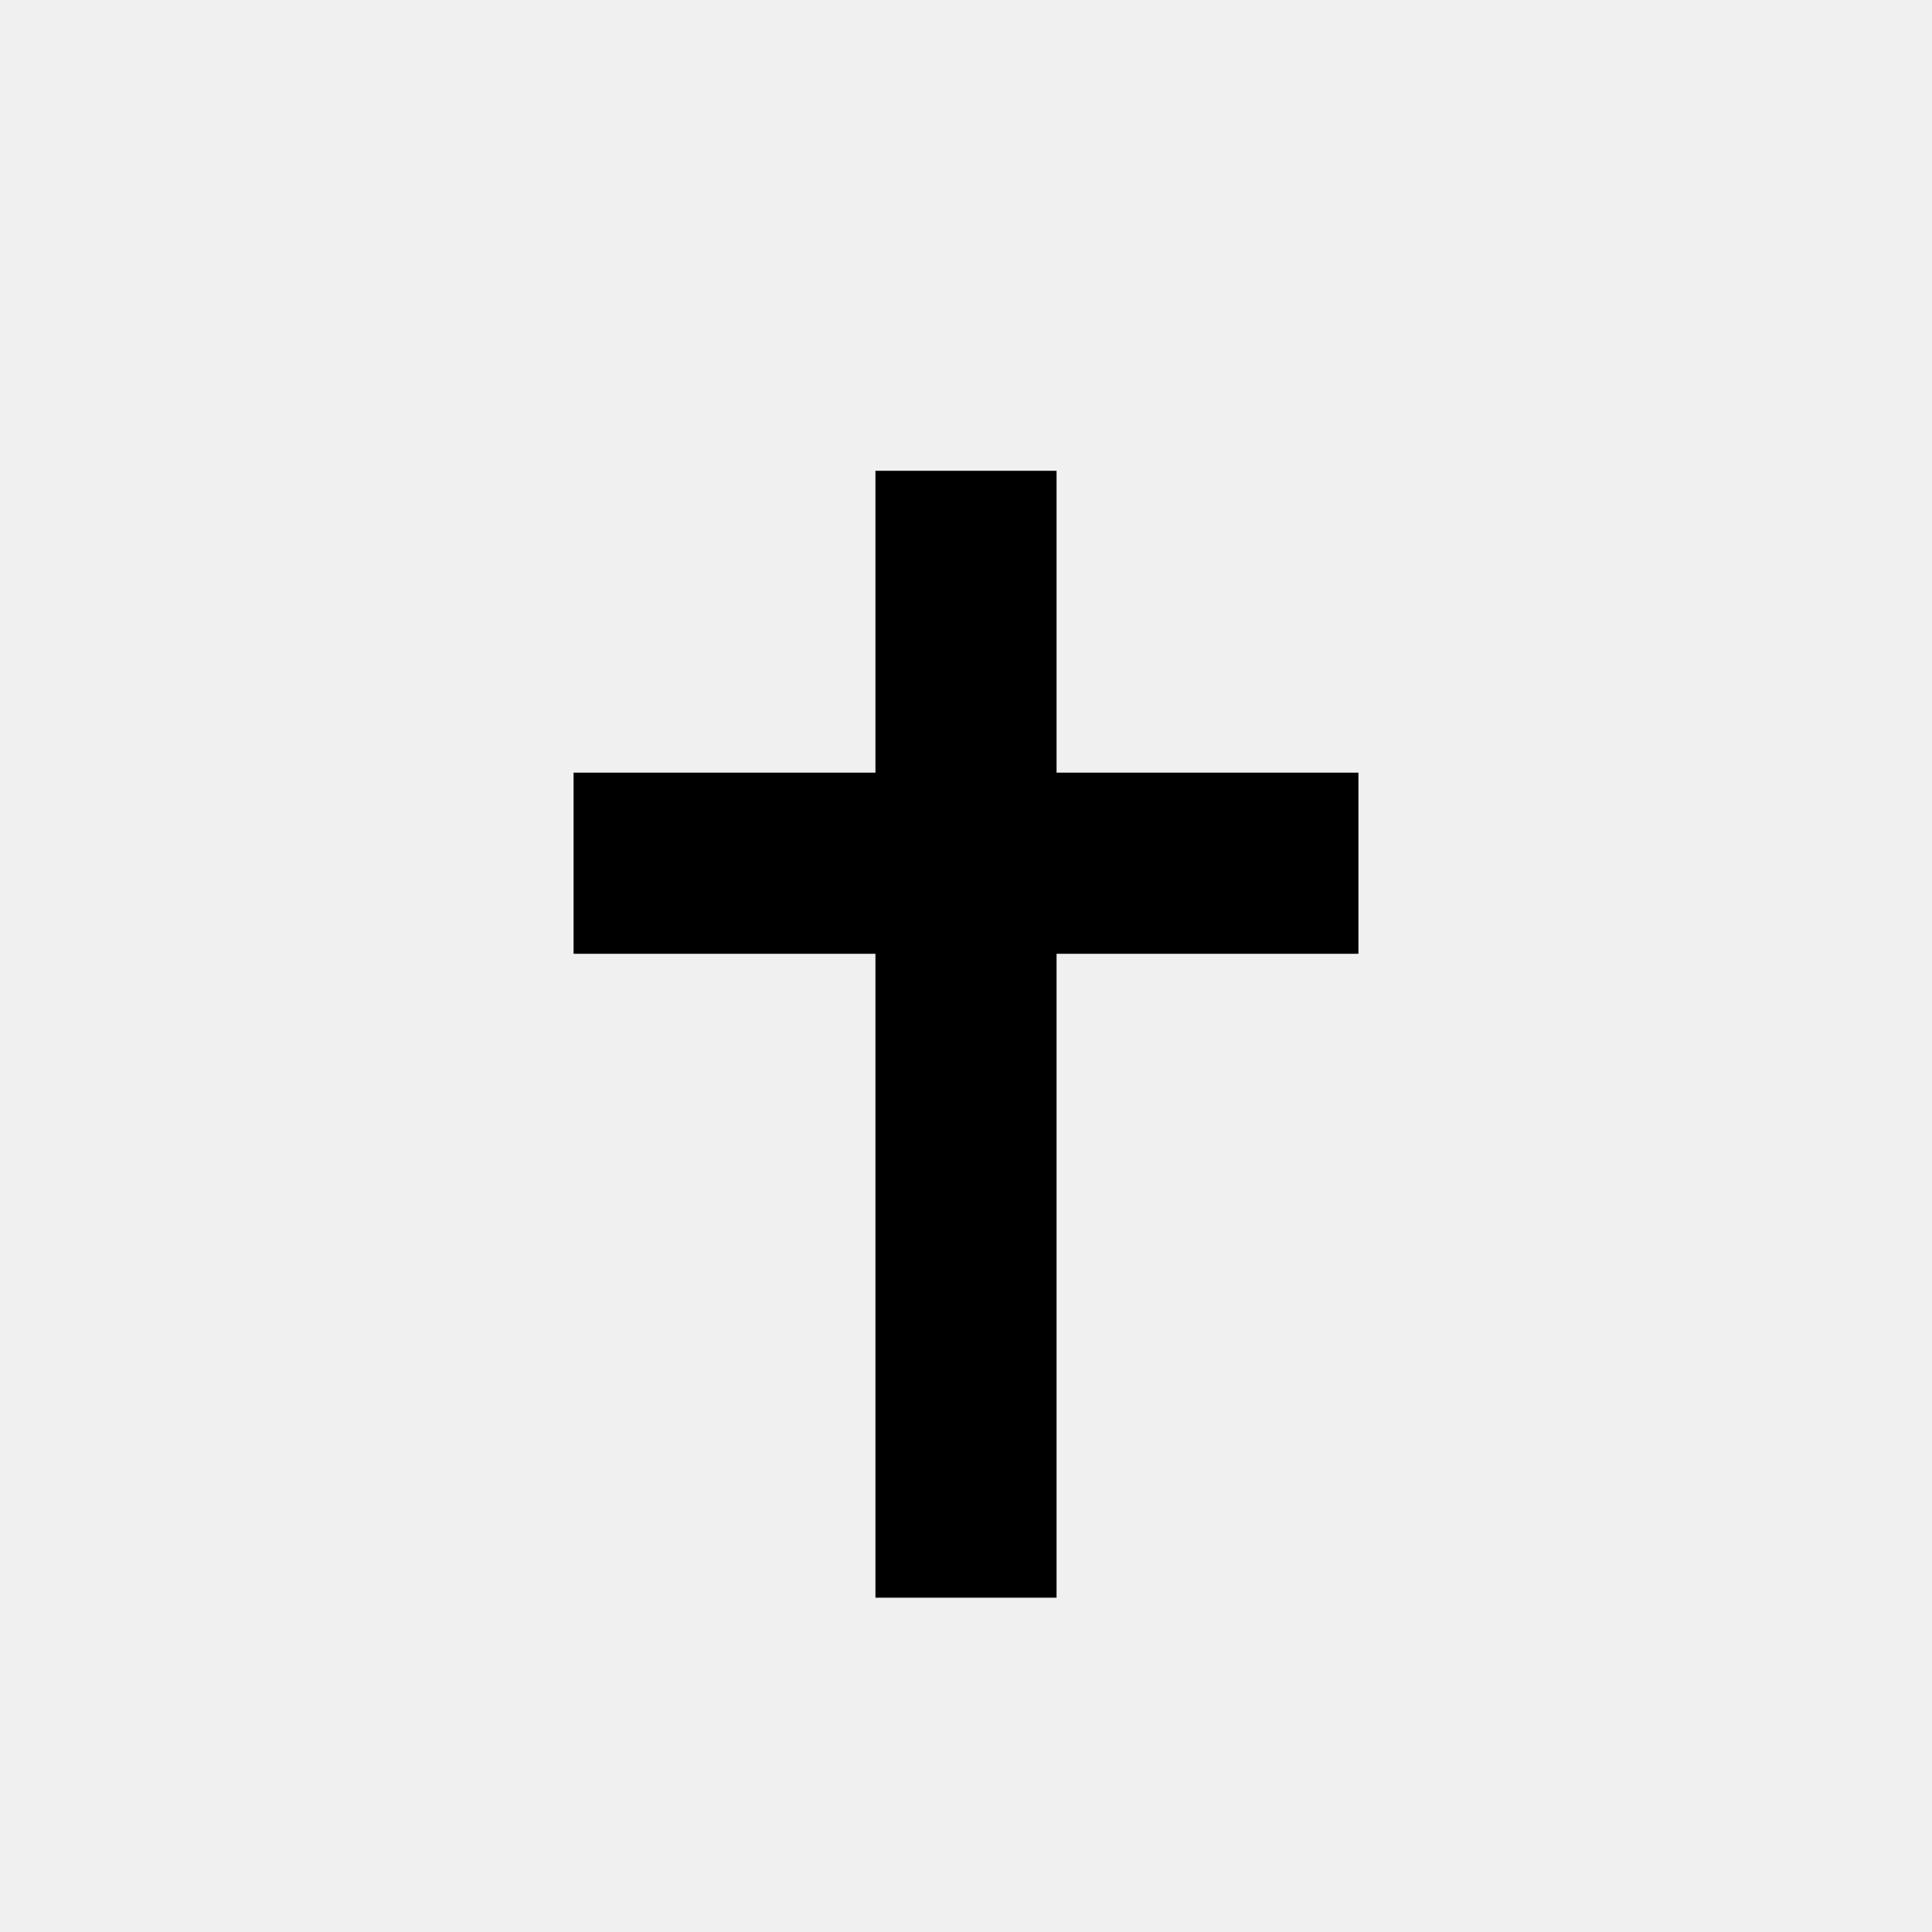
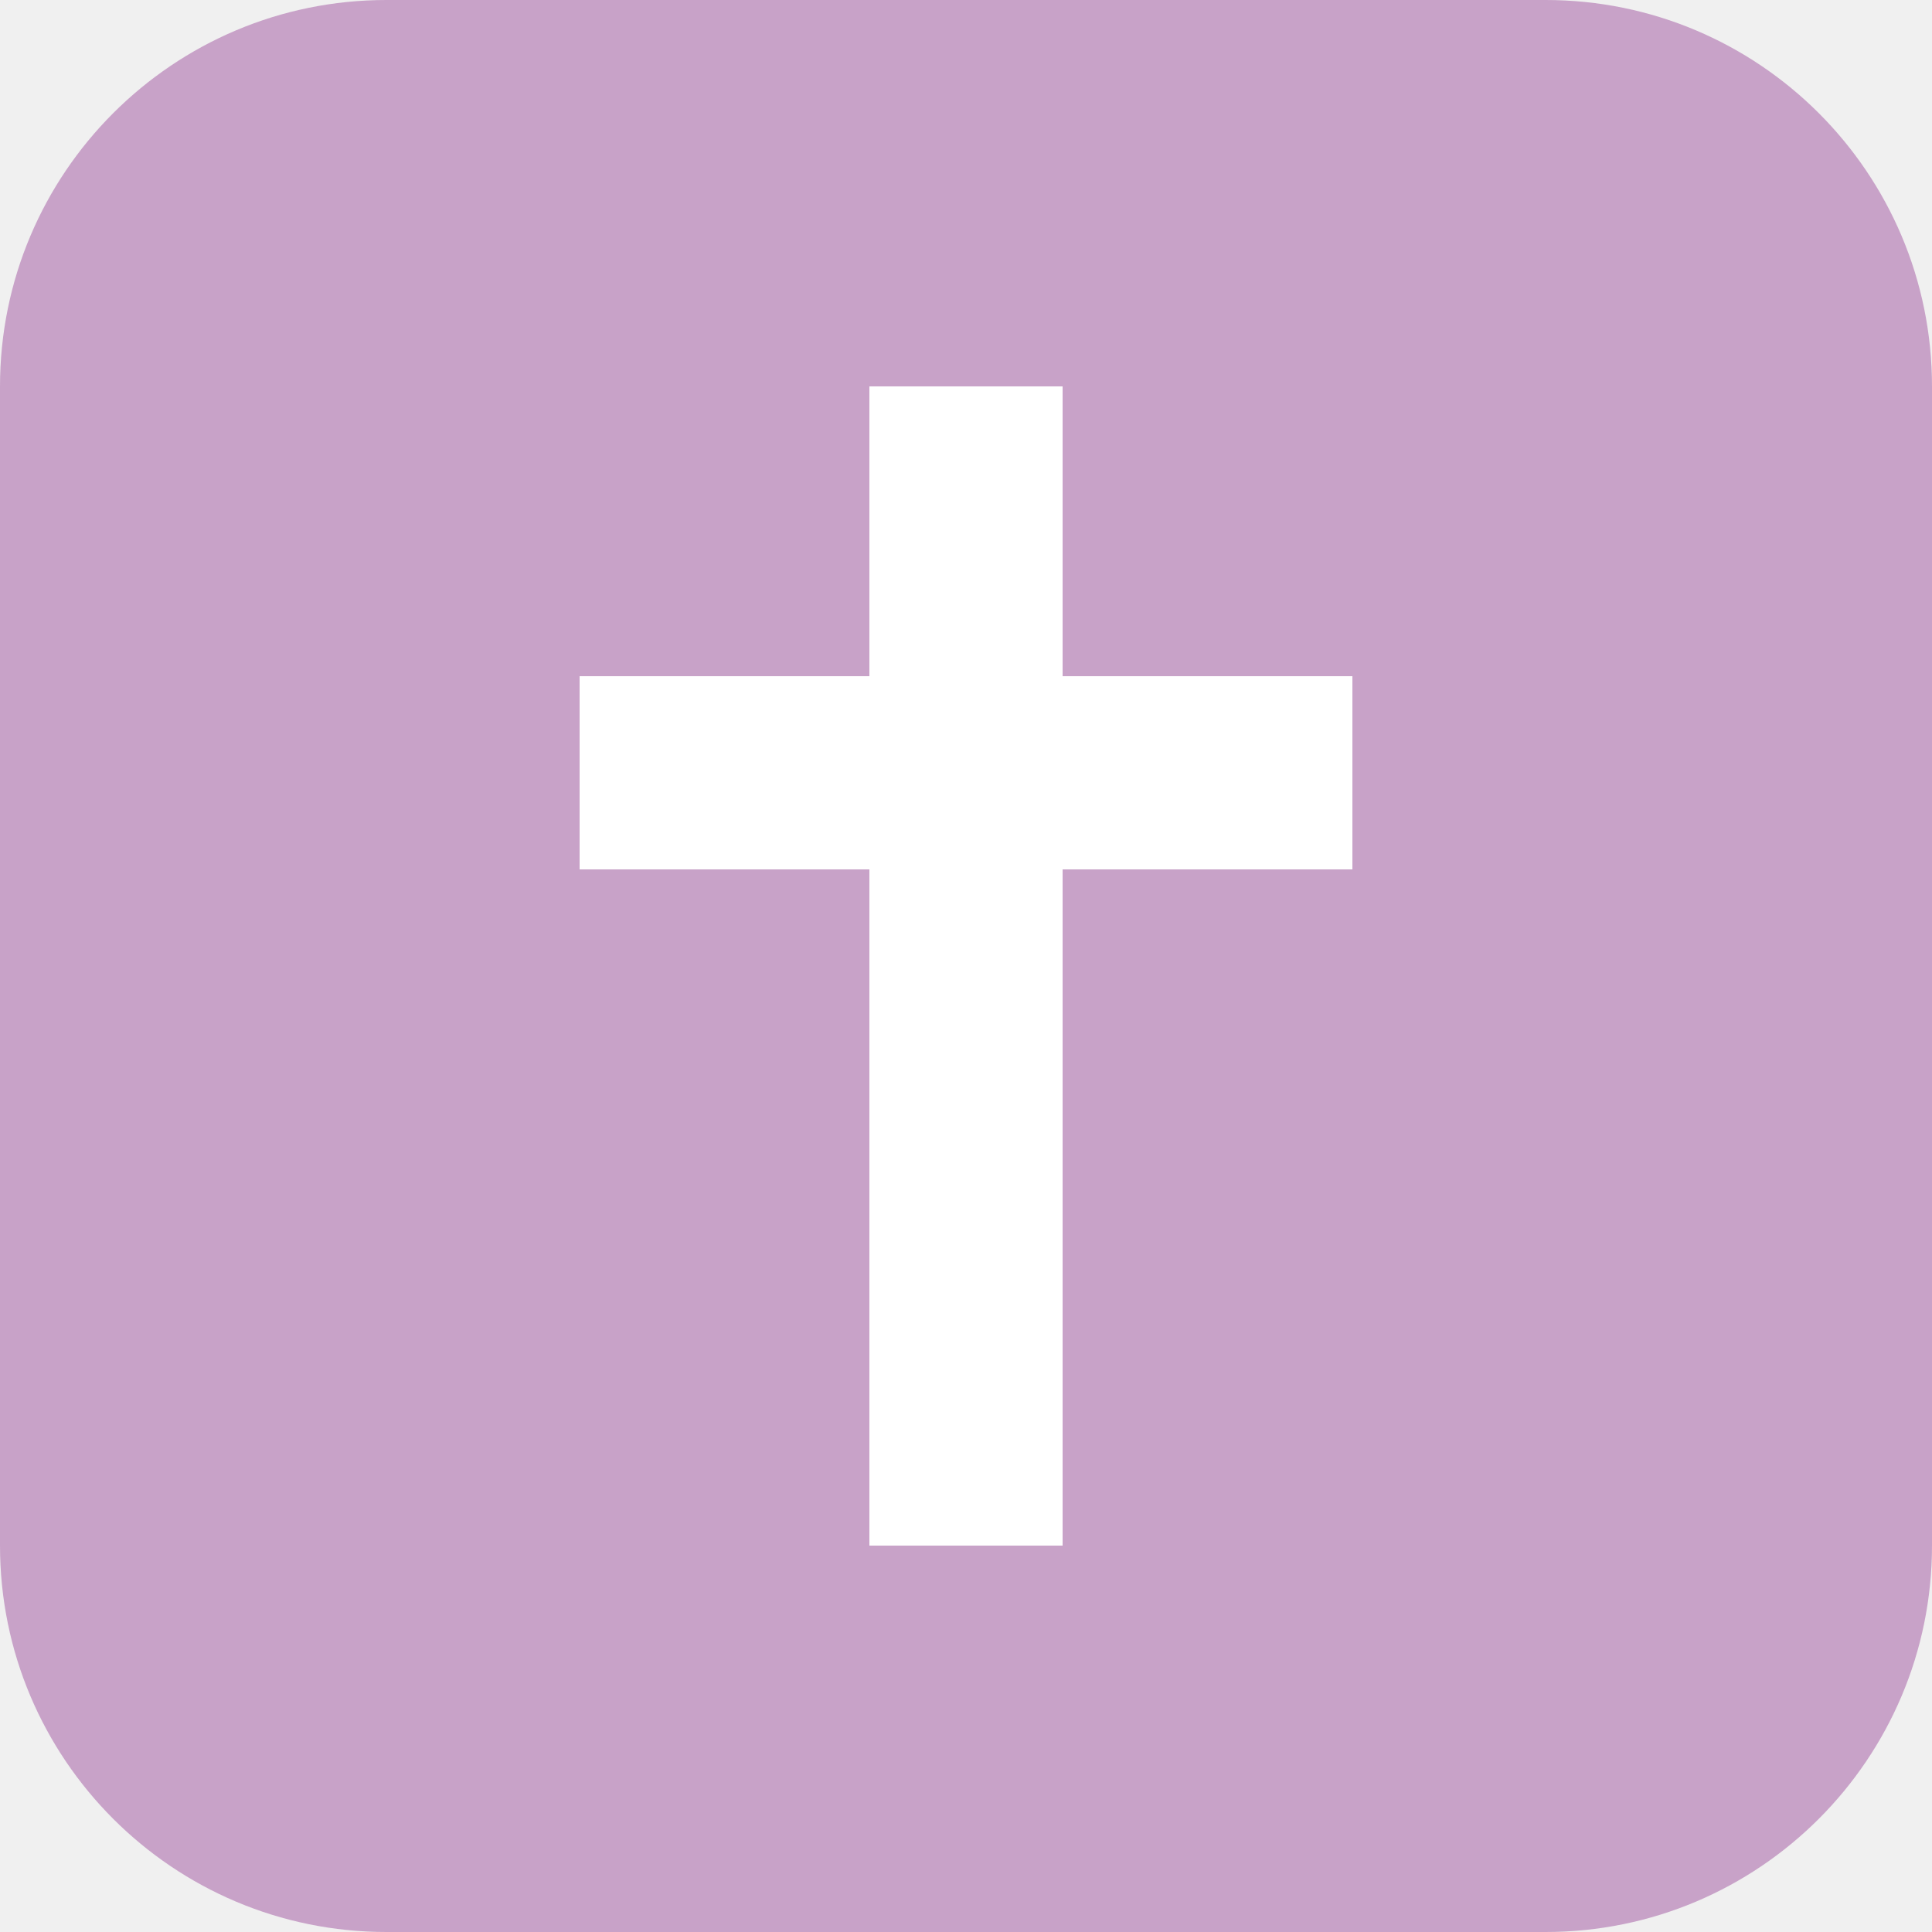
<svg xmlns="http://www.w3.org/2000/svg" viewBox="0 0 100 100">
-   <style>
-     /* Garante que use a fonte de emojis colorida do sistema */
-     text { font-family: "Segoe UI Emoji", "Apple Color Emoji", sans-serif; }
-   </style>
-   <text x="50%" y="55%" font-size="80" text-anchor="middle" dominant-baseline="central">
-     ✝️
-   </text>
+   <rect width="100" height="100" rx="20" fill="#C8A2C8" />
+   <rect x="45" y="20" width="10" height="60" fill="white" />
+   <rect x="30" y="35" width="40" height="10" fill="white" />
</svg>
